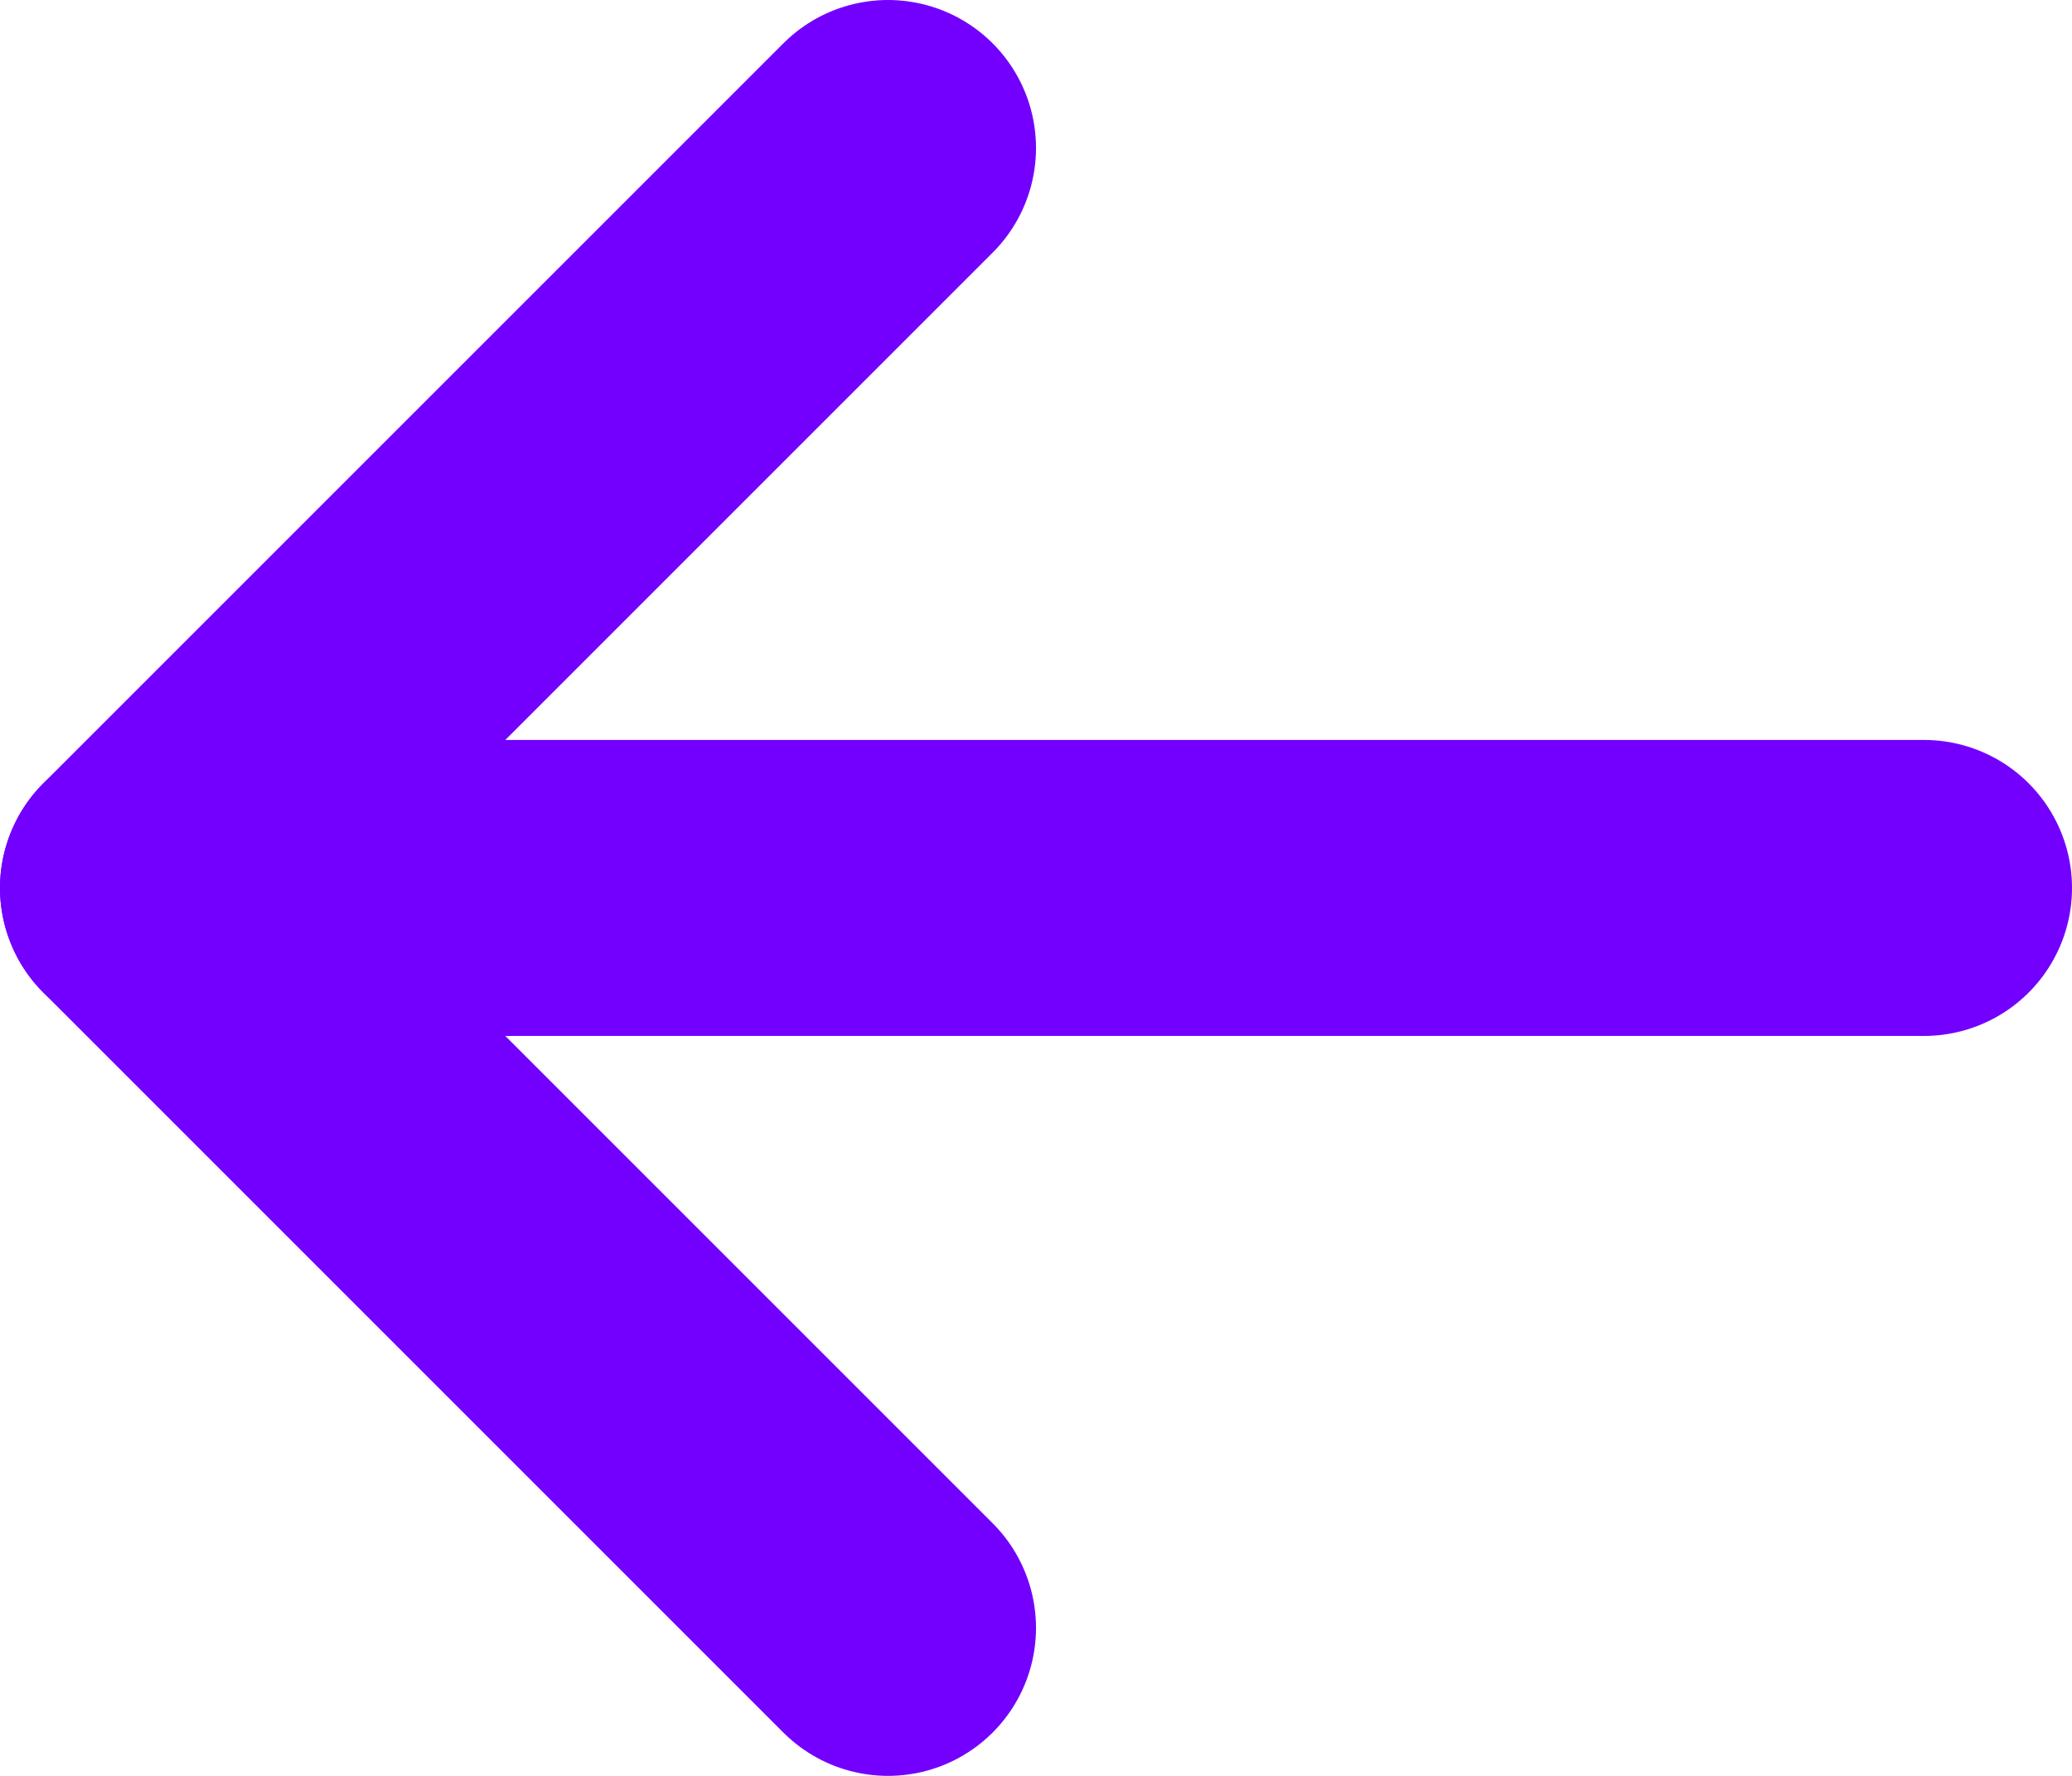
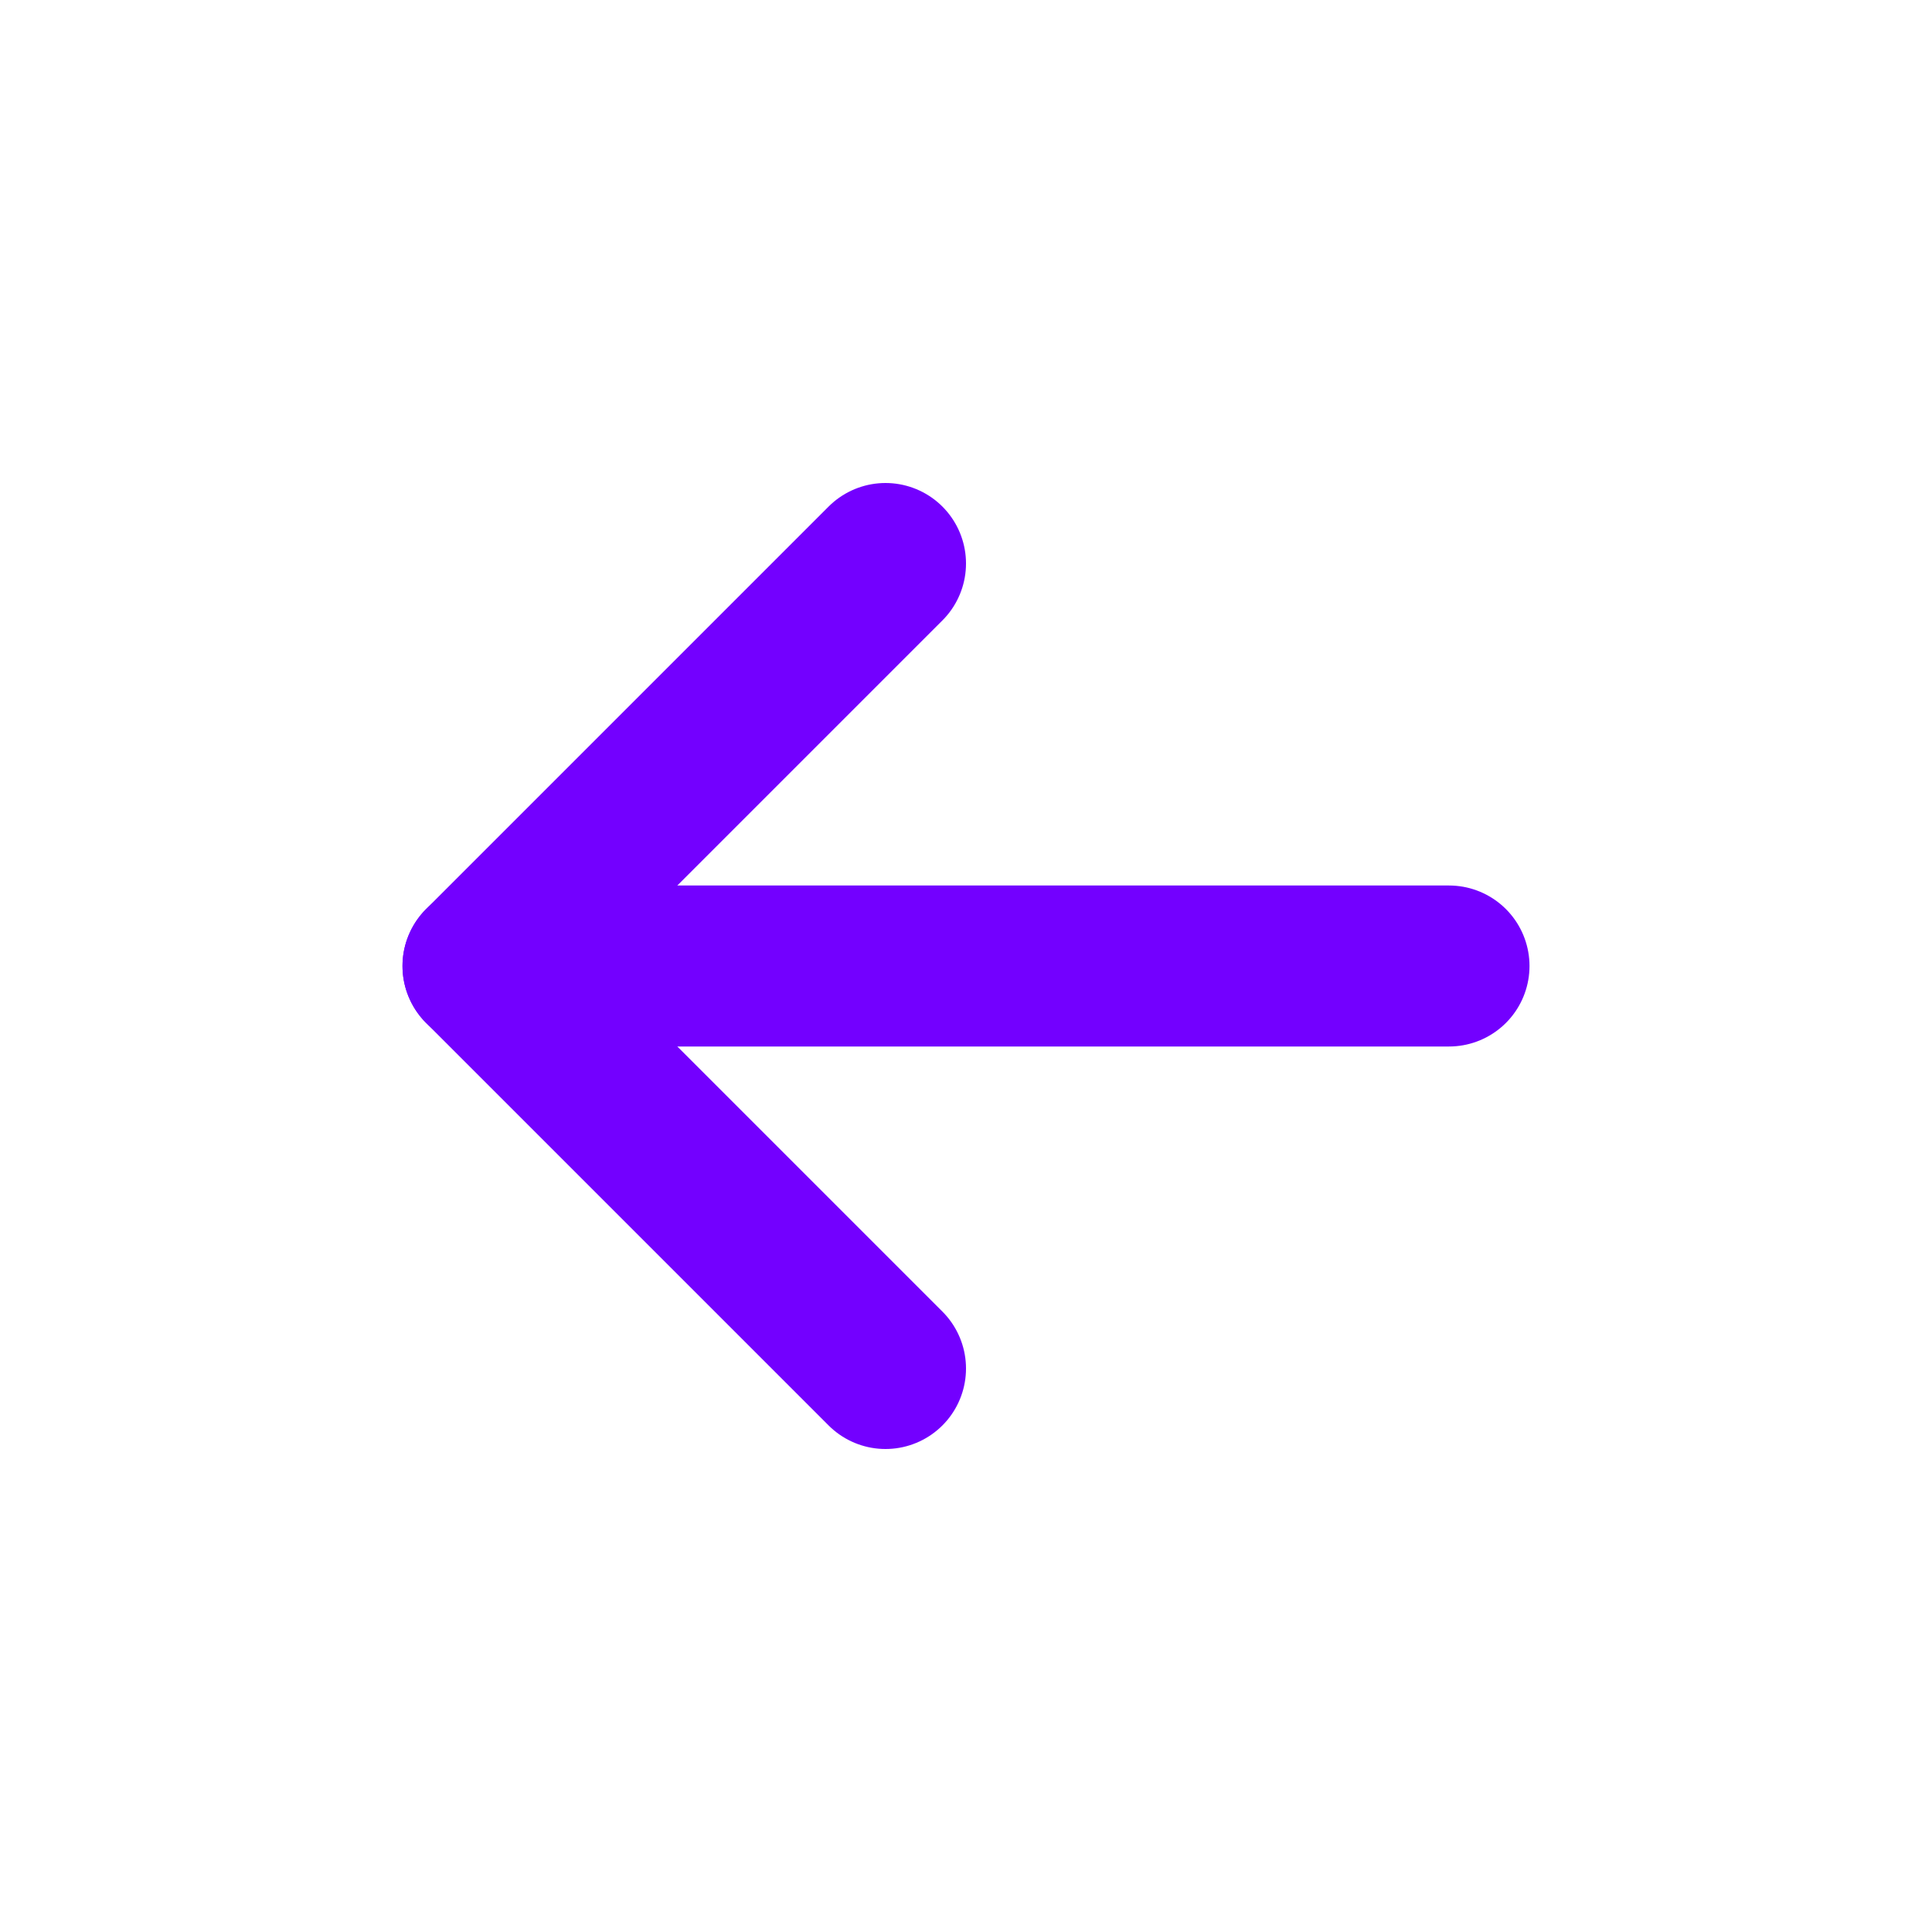
- <svg xmlns="http://www.w3.org/2000/svg" width="14px" height="12px" viewBox="0 0 14 12" version="1.1">
+ <svg xmlns="http://www.w3.org/2000/svg" width="24px" height="24px" viewBox="0 0 24 24" version="1.1">
  <defs />
-   <g id="Basics" stroke="none" stroke-width="1" fill="none" fill-rule="evenodd" stroke-linecap="round" stroke-linejoin="round">
-     <g id="basics/icons" transform="translate(-89, -225)" stroke="#7300FF" stroke-width="2">
-       <g id="icon" transform="translate(29, 187)">
-         <g id="icons/back" transform="translate(55, 32)">
-           <path d="M18,12 L6,12" id="Shape" />
-           <polyline id="Shape" points="11 17 6 12 11 7" />
-         </g>
+   <g id="Page-1" stroke="none" stroke-width="1" fill="none" fill-rule="evenodd" stroke-linecap="round" stroke-linejoin="round">
+     <g id="back" stroke="#7300FF" stroke-width="2">
+       <g id="icons/next" transform="translate(12, 12) rotate(180) translate(-12, -12) ">
+         <path d="M18,12 L6,12" id="Shape" />
+         <polyline id="Shape" points="13 17 18 12 13 7" />
      </g>
    </g>
  </g>
</svg>
